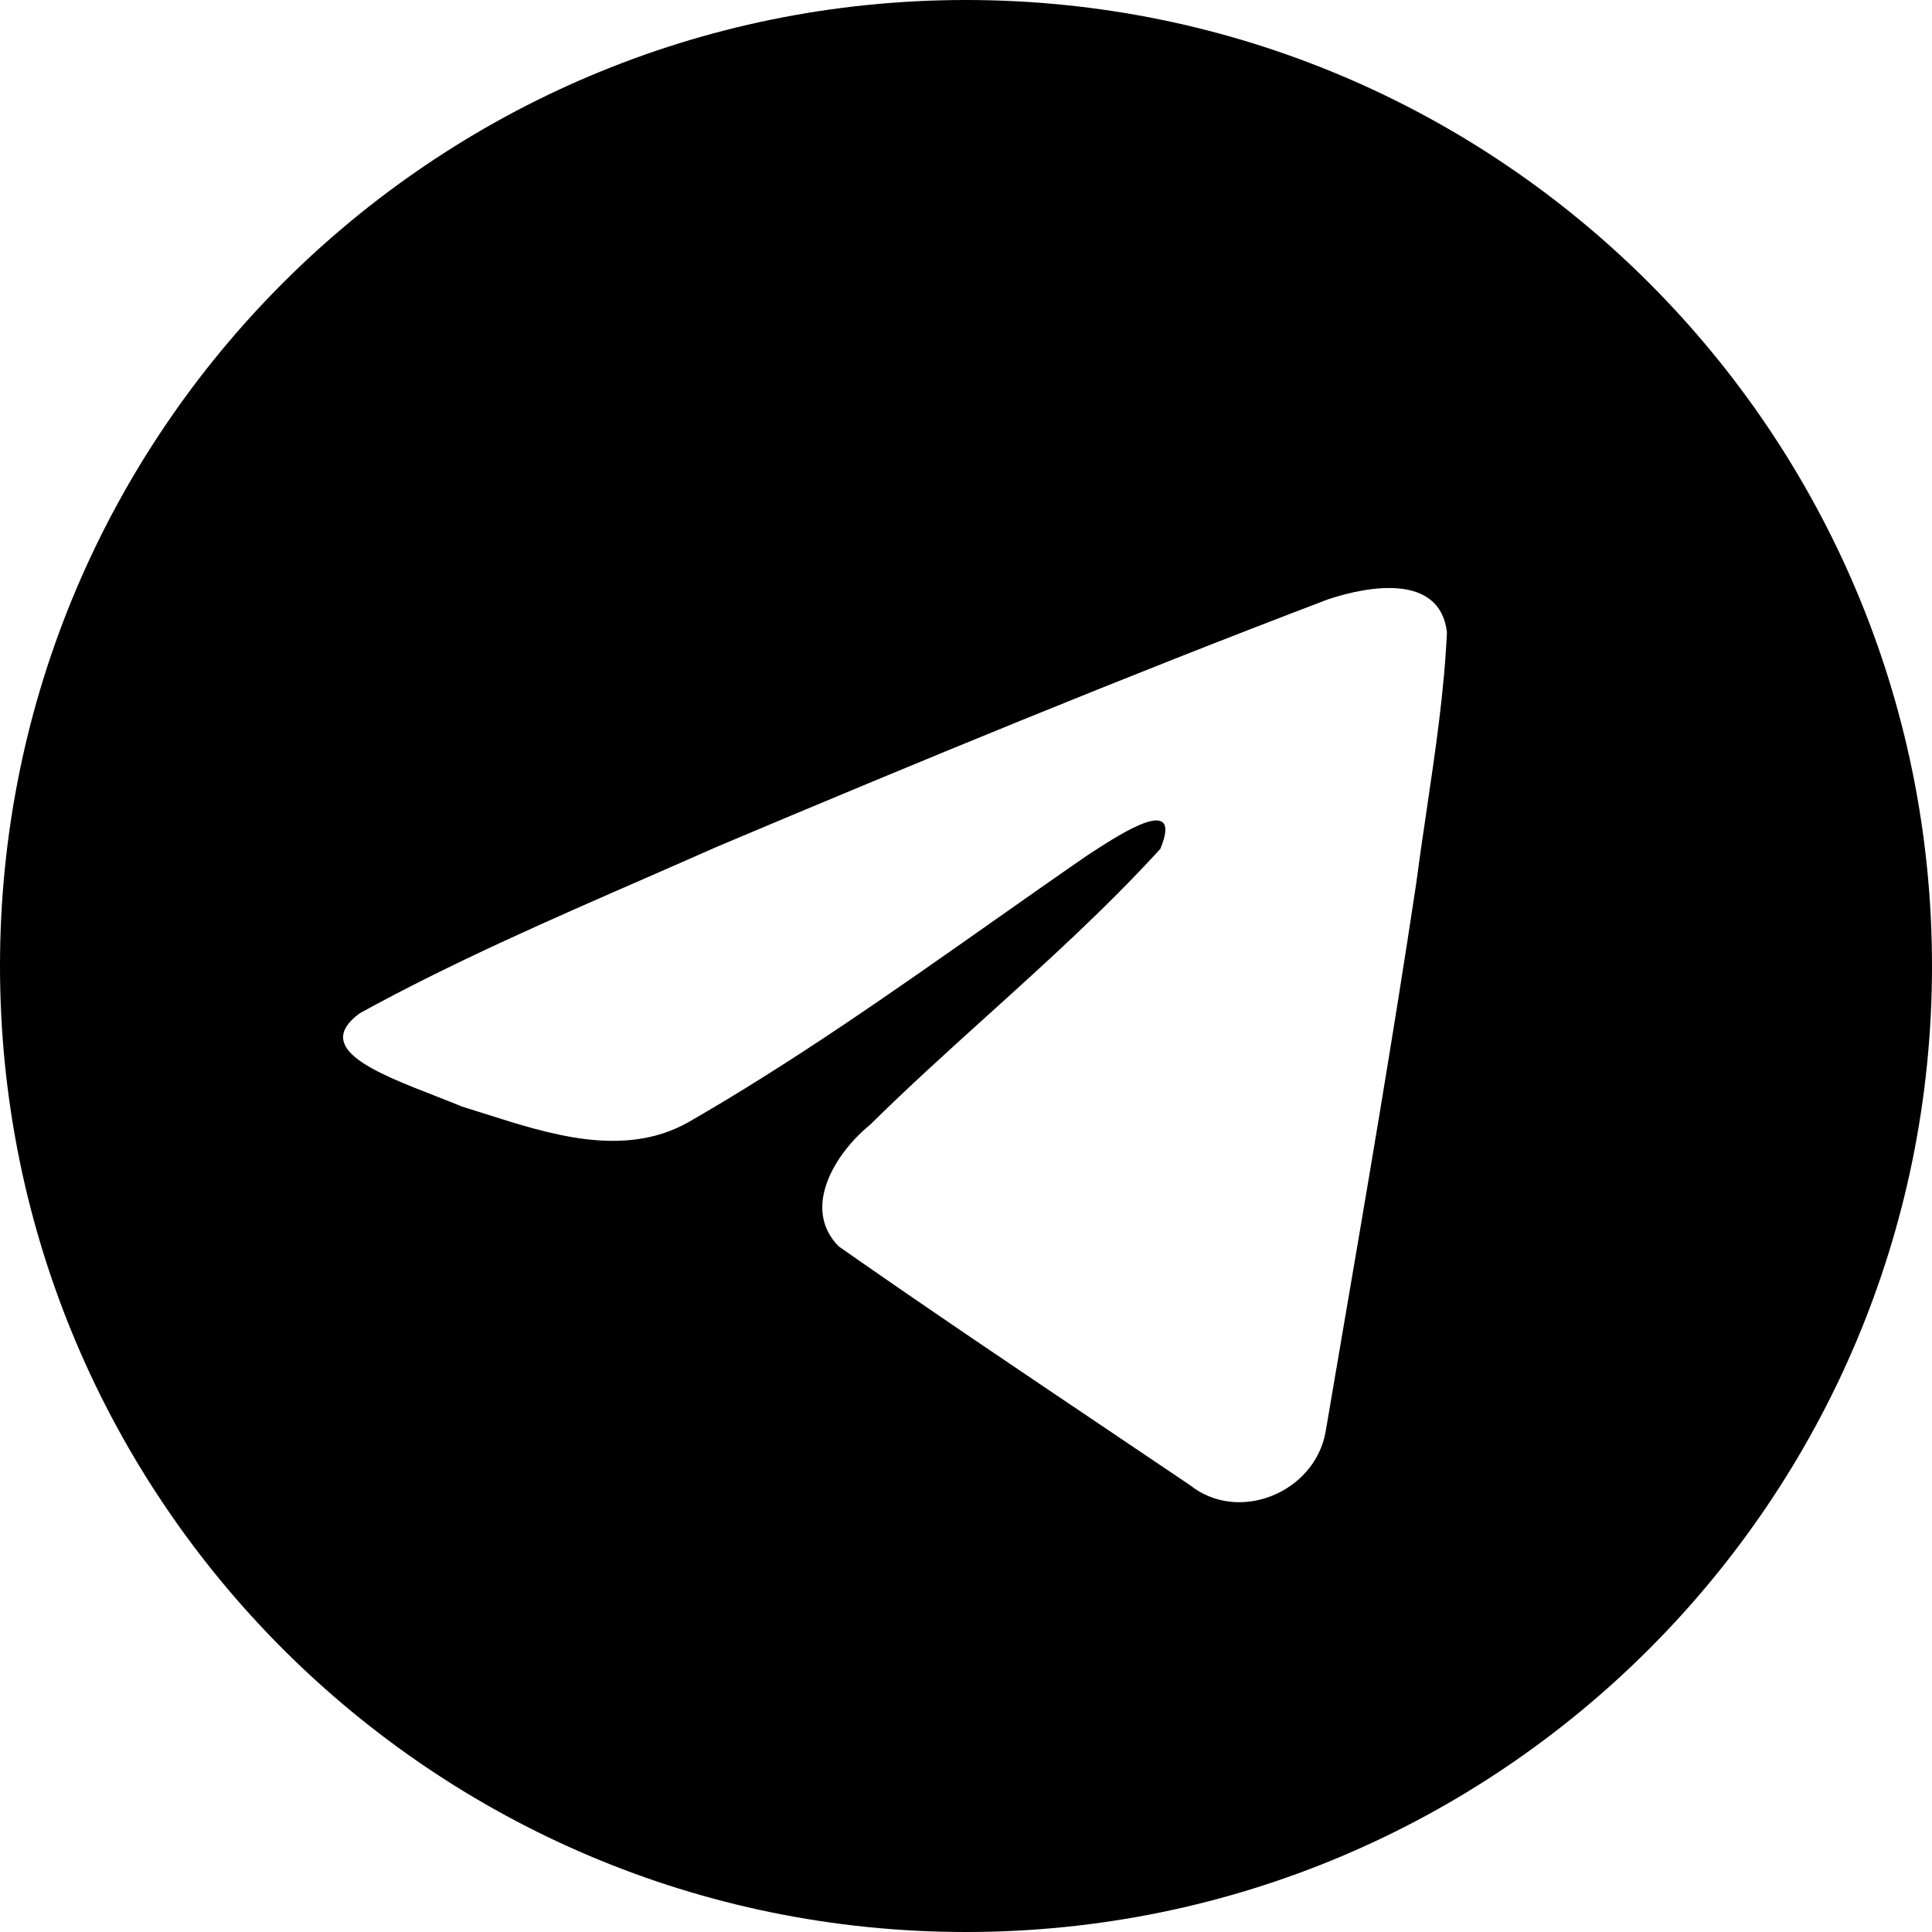
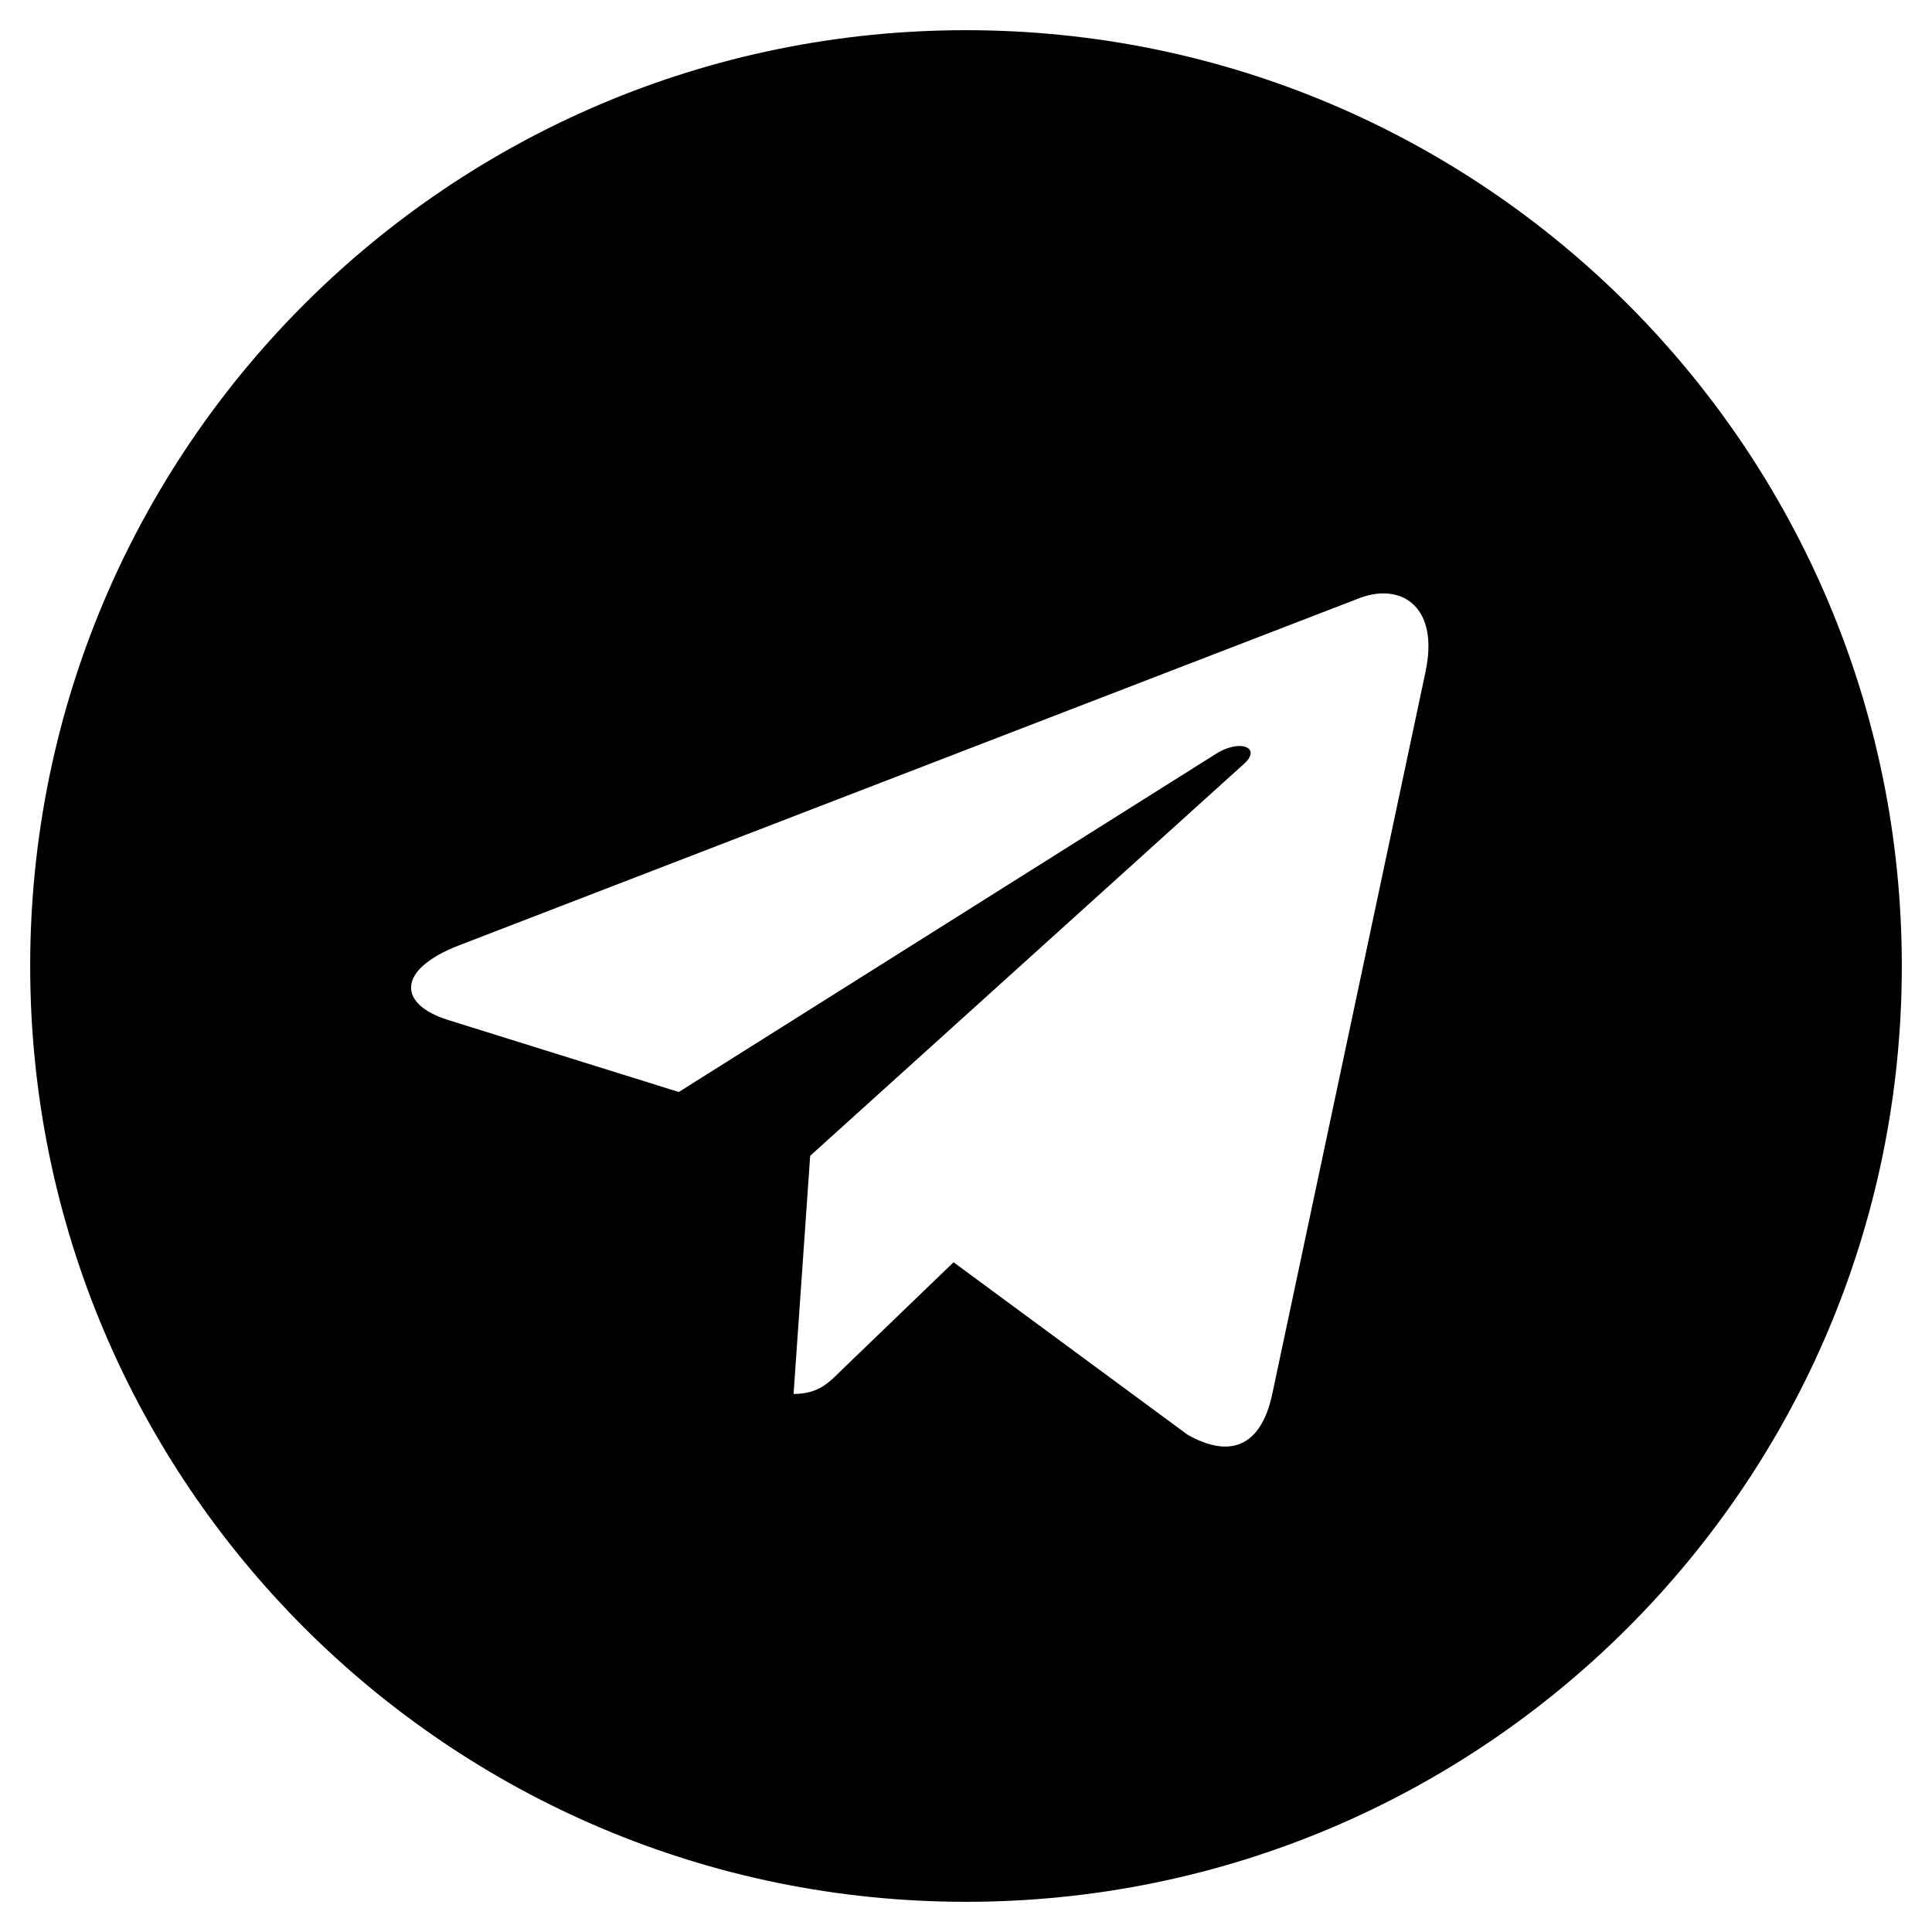
- <svg xmlns="http://www.w3.org/2000/svg" width="48" height="48" viewBox="0 0 48 48" fill="none">
-   <path fill-rule="evenodd" clip-rule="evenodd" d="M48 24C48 37.255 37.255 48 24 48C10.745 48 0 37.255 0 24C0 10.745 10.745 0 24 0C37.255 0 48 10.745 48 24ZM16.072 21.802C13.667 22.851 11.197 23.93 8.938 25.174C7.759 26.038 9.326 26.648 10.797 27.221C11.031 27.313 11.262 27.403 11.48 27.493C11.661 27.548 11.845 27.607 12.031 27.666C13.667 28.188 15.491 28.769 17.079 27.895C19.687 26.396 22.149 24.664 24.609 22.933C25.415 22.365 26.221 21.798 27.031 21.24C27.069 21.215 27.112 21.188 27.159 21.157C27.849 20.71 29.402 19.703 28.828 21.09C27.47 22.576 26.014 23.891 24.552 25.213C23.566 26.104 22.576 26.998 21.61 27.951C20.769 28.634 19.895 30.009 20.837 30.966C23.007 32.485 25.211 33.967 27.413 35.449C28.13 35.931 28.847 36.413 29.562 36.896C30.774 37.864 32.669 37.081 32.935 35.569C33.053 34.873 33.172 34.177 33.291 33.481C33.949 29.637 34.607 25.791 35.188 21.933C35.267 21.328 35.356 20.723 35.446 20.118C35.663 18.651 35.881 17.182 35.949 15.707C35.773 14.235 33.989 14.559 32.995 14.89C27.89 16.832 22.836 18.919 17.802 21.042C17.232 21.295 16.654 21.547 16.072 21.802Z" fill="black" />
+ <svg xmlns="http://www.w3.org/2000/svg" width="32" height="32">
+   <path d="M16 .5C7.437.5.5 7.438.5 16S7.438 31.5 16 31.5c8.563 0 15.5-6.938 15.5-15.5S24.562.5 16 .5zm7.613 10.619l-2.544 11.988c-.188.85-.694 1.056-1.4.656l-3.875-2.856-1.869 1.8c-.206.206-.381.381-.781.381l.275-3.944 7.181-6.488c.313-.275-.069-.431-.482-.156l-8.875 5.587-3.825-1.194c-.831-.262-.85-.831.175-1.231l14.944-5.763c.694-.25 1.3.169 1.075 1.219z" />
</svg>
